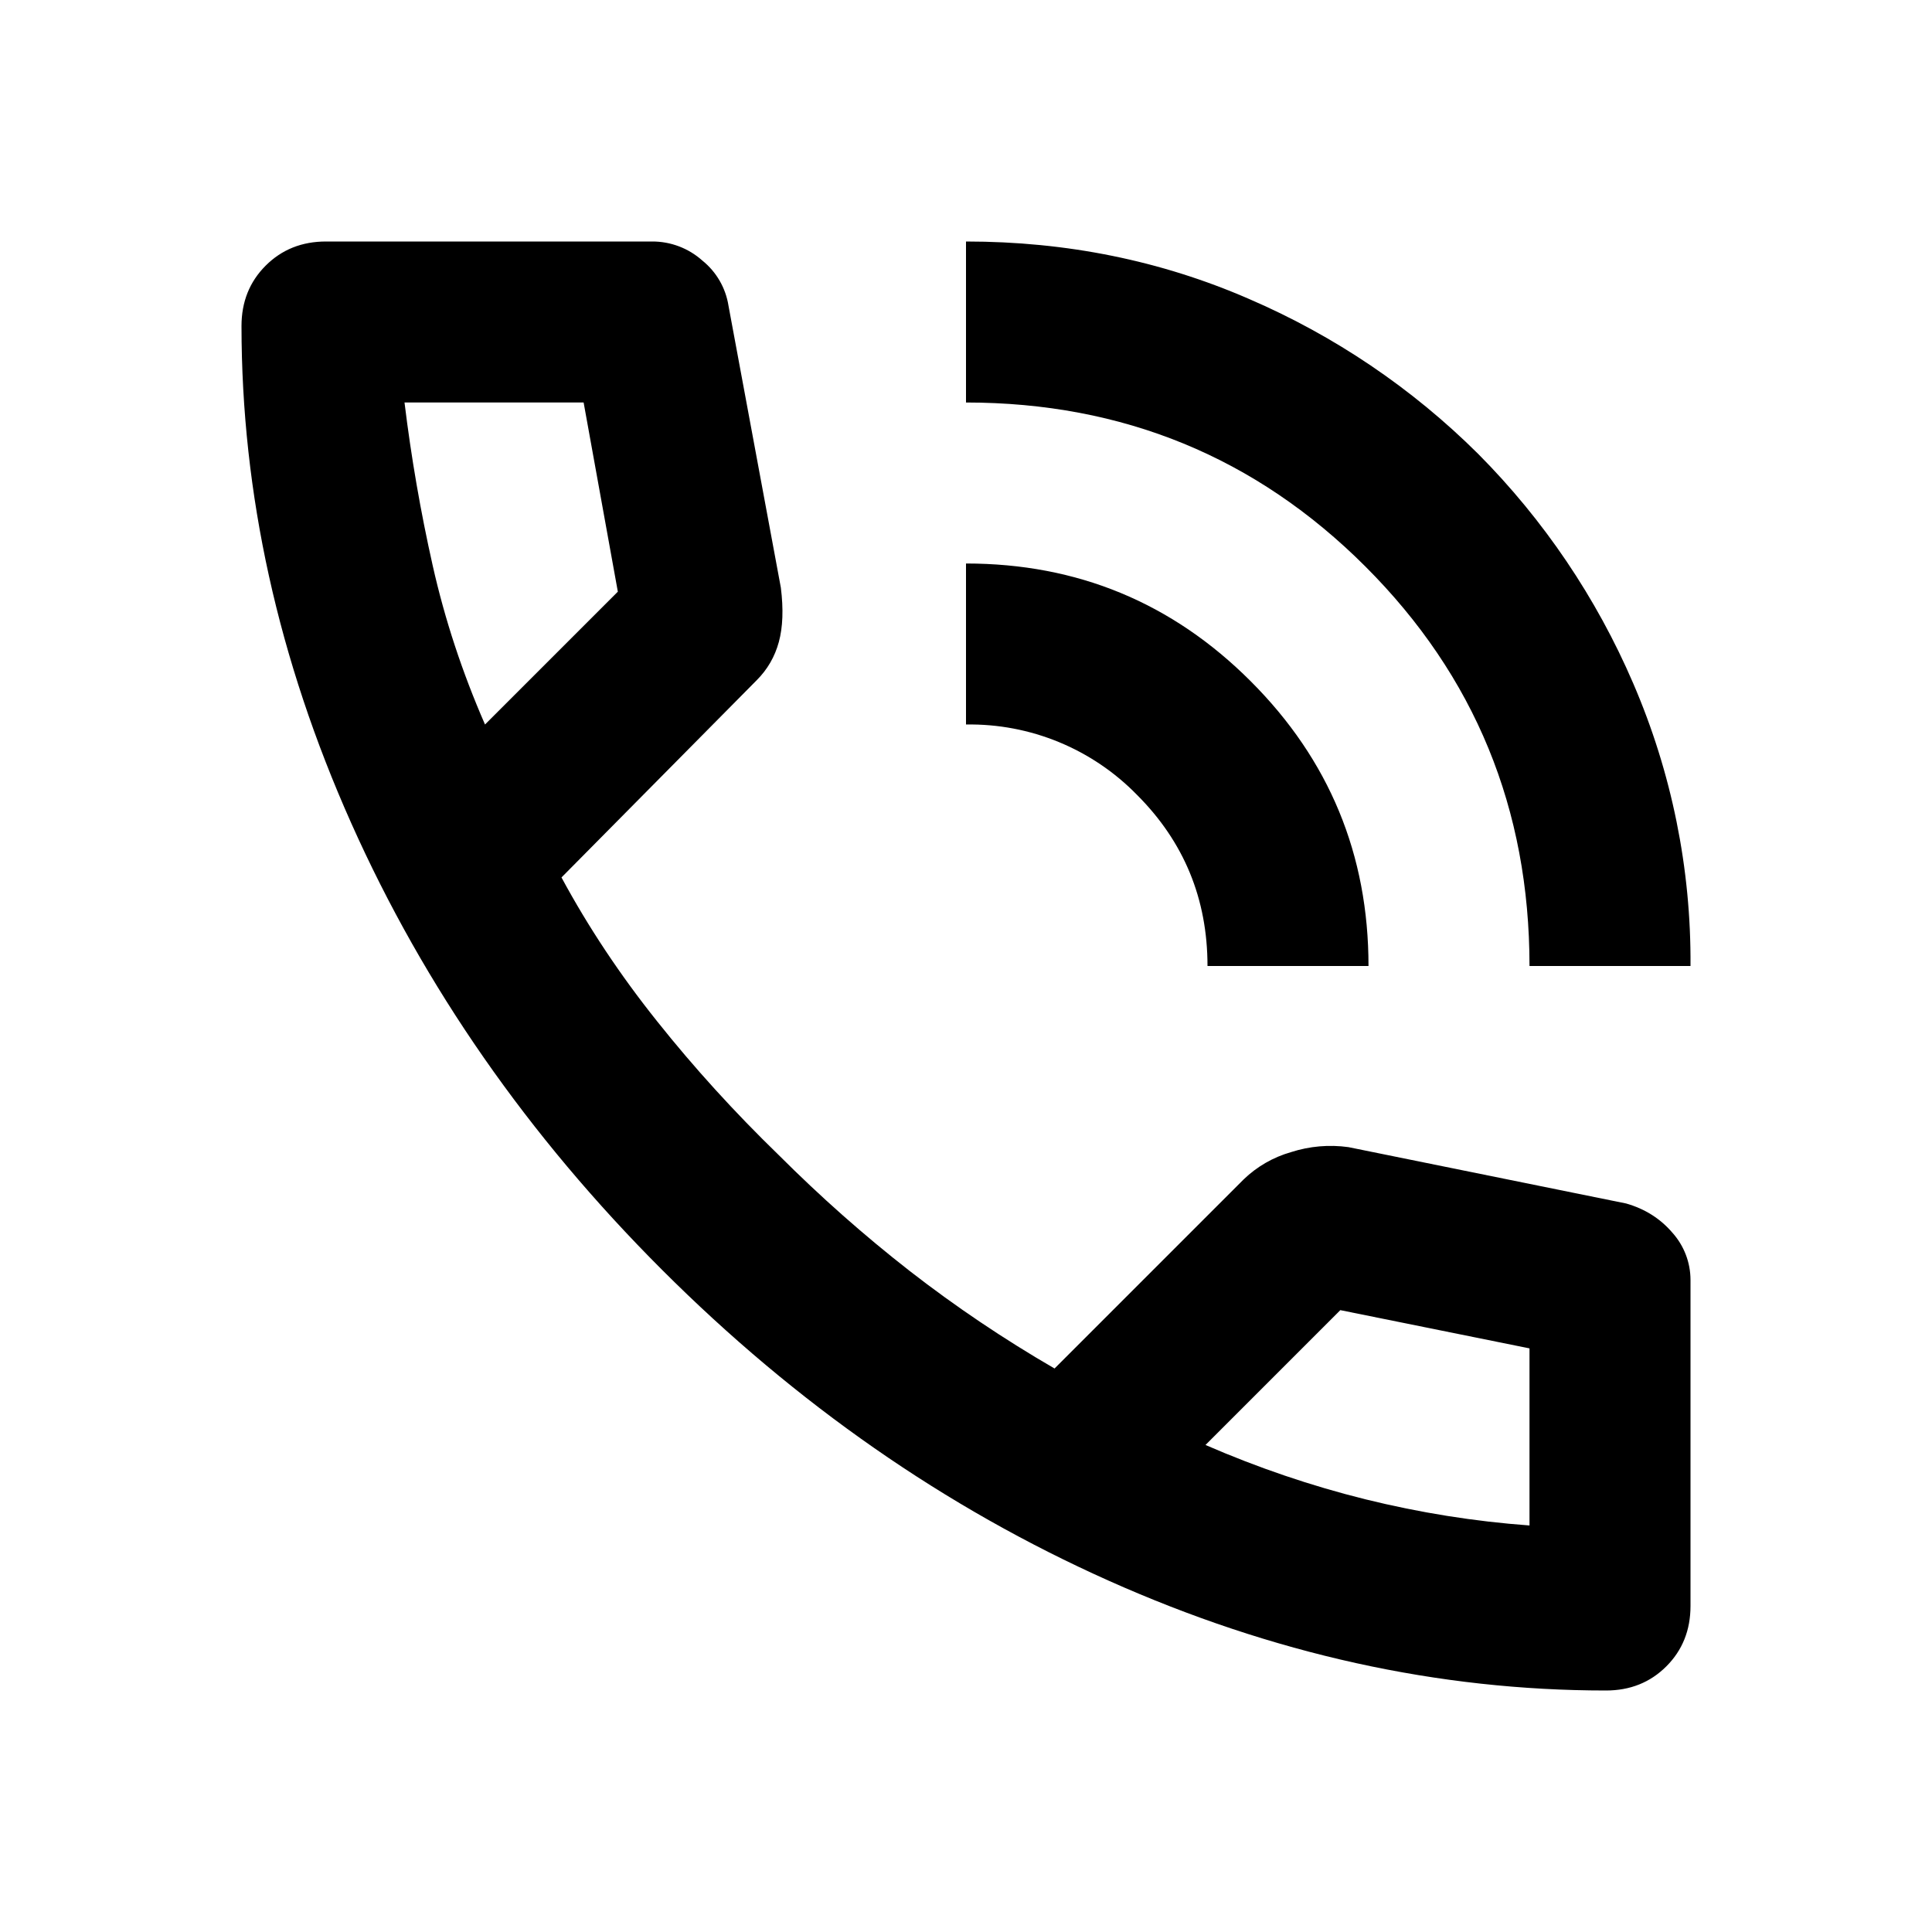
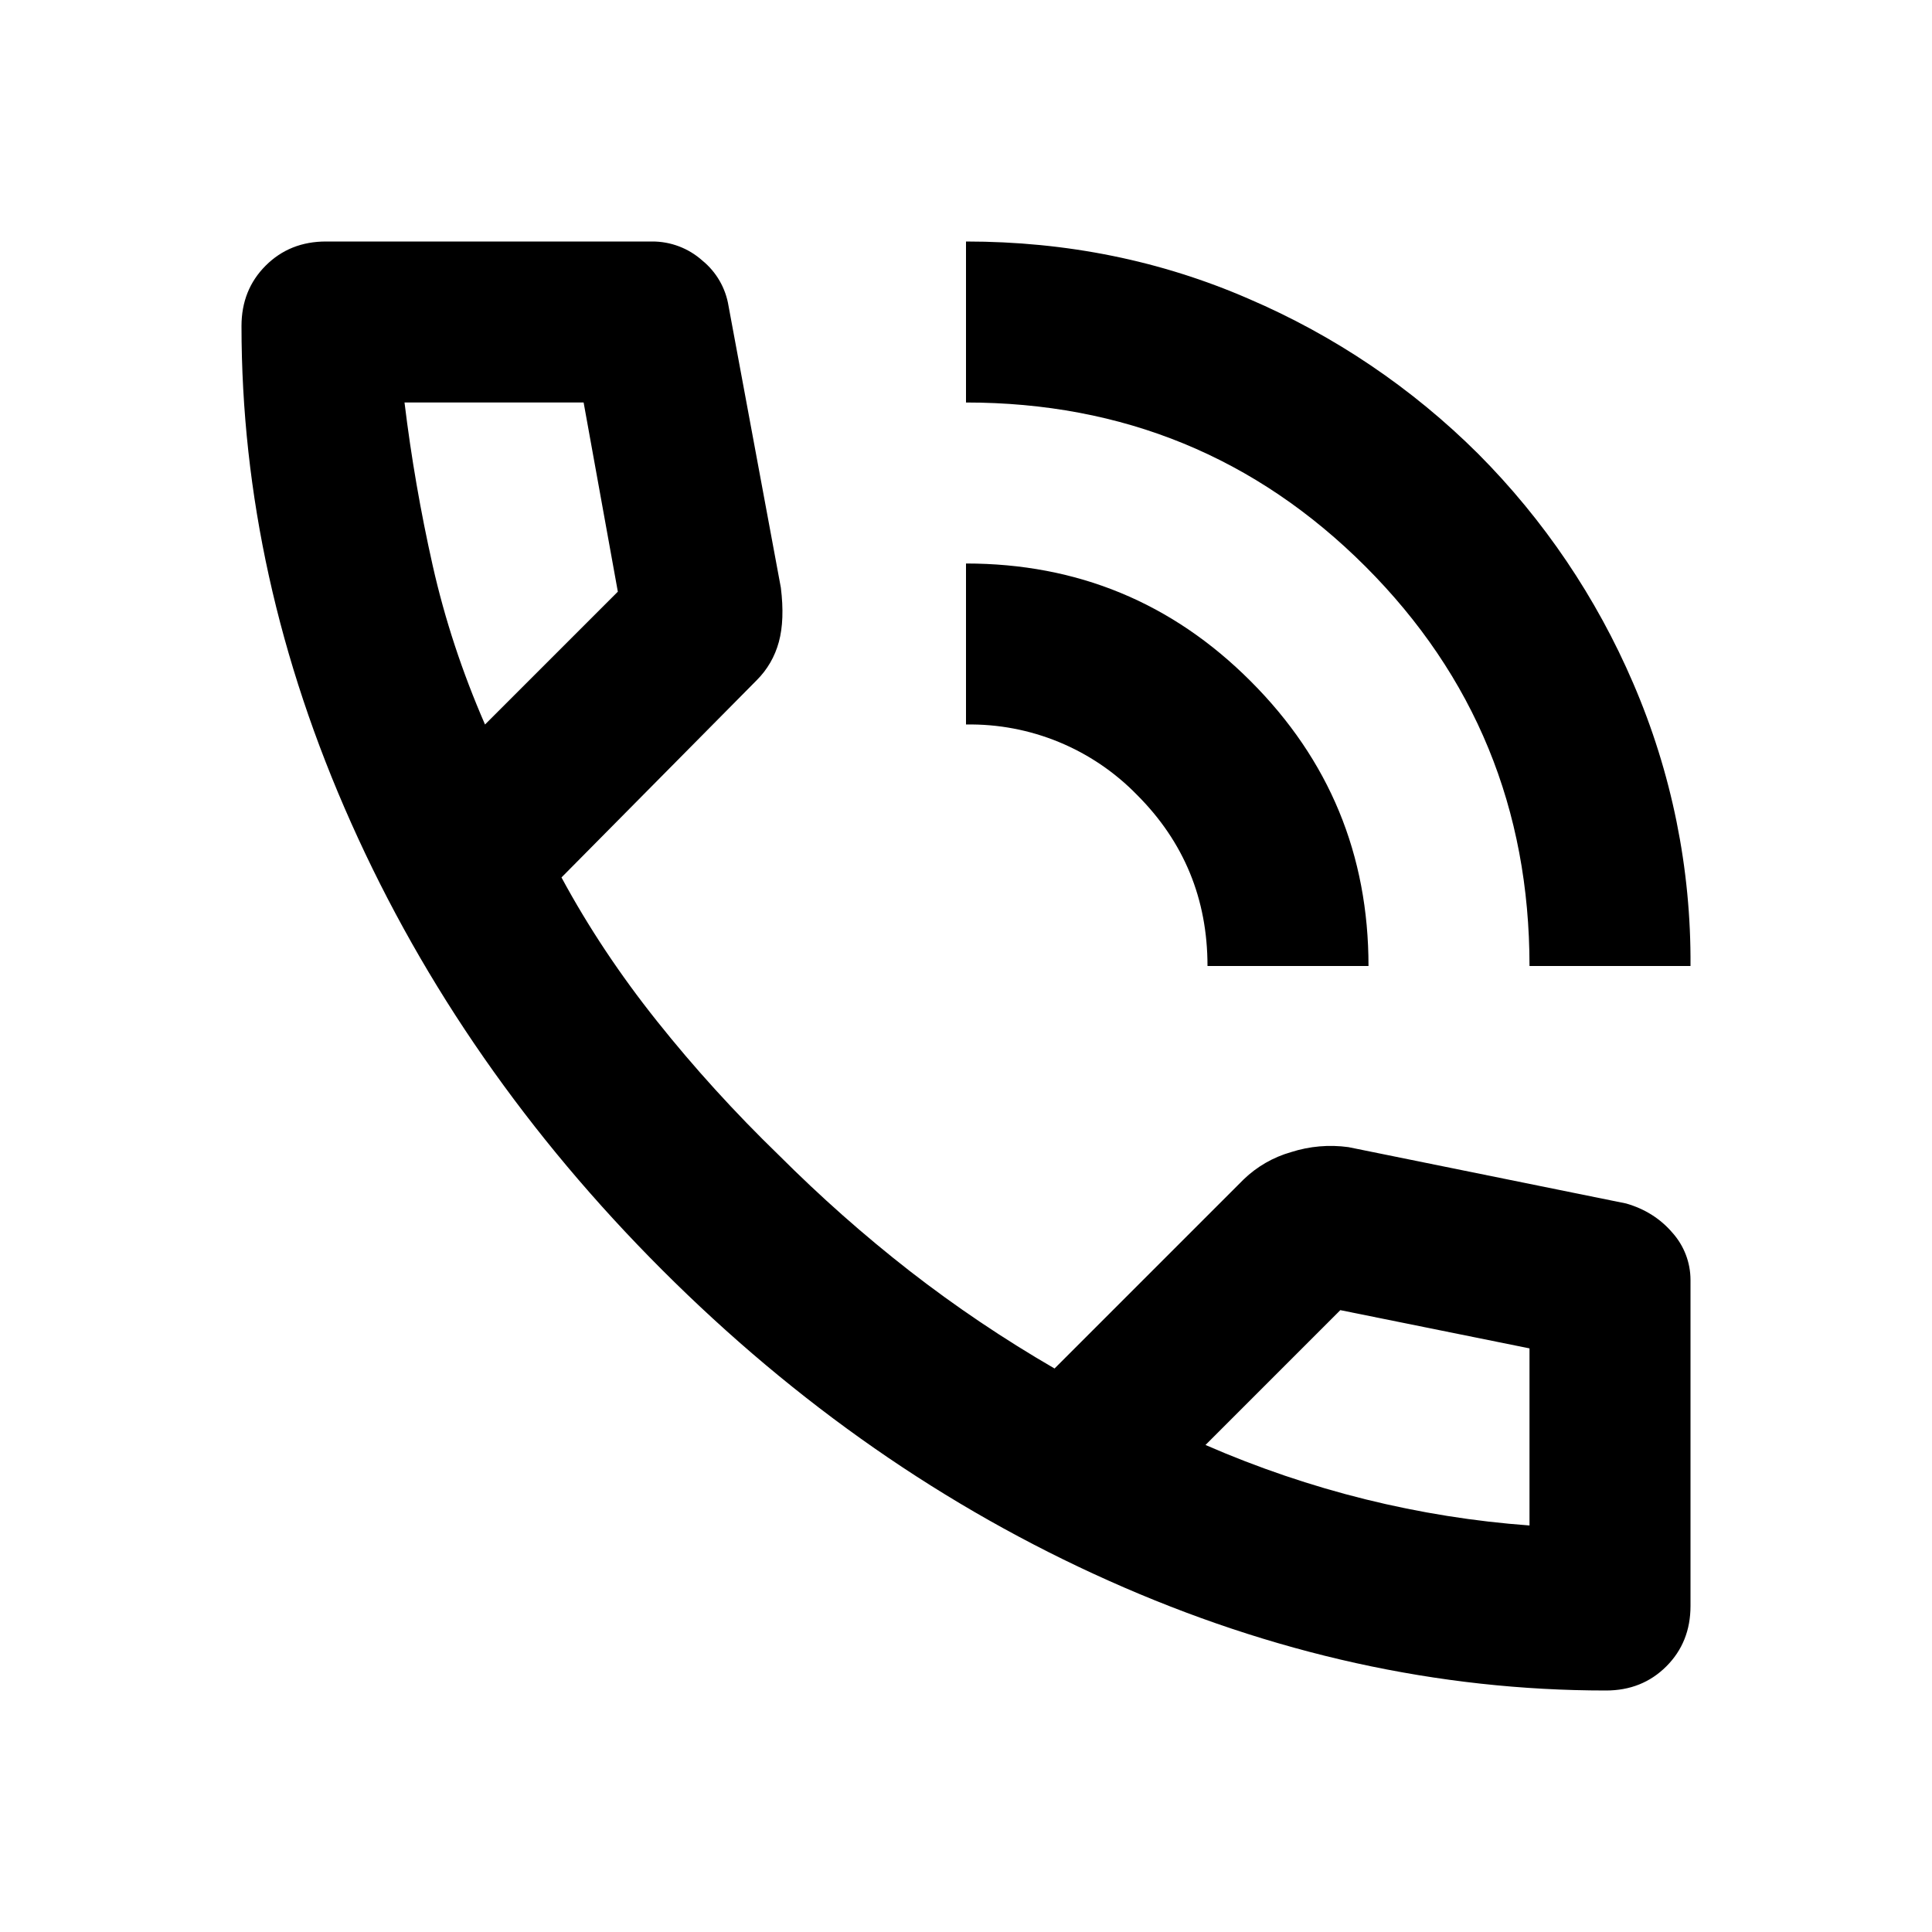
<svg xmlns="http://www.w3.org/2000/svg" fill="none" viewBox="0 0 24 24">
-   <path fill="currentColor" d="M19 12q0-2.925-2.038-4.962T12 5V3q1.874 0 3.512.712a9.2 9.2 0 0 1 2.85 1.926 9.2 9.2 0 0 1 1.926 2.85A8.7 8.7 0 0 1 21 12zm-4 0q0-1.25-.875-2.125A2.9 2.9 0 0 0 12 9V7q2.075 0 3.537 1.463Q17 9.926 17 12zm4.95 9q-3.125 0-6.175-1.363t-5.55-3.862-3.862-5.55T3 4.05q0-.45.3-.75t.75-.3H8.1a.93.93 0 0 1 .625.237.9.9 0 0 1 .325.563l.65 3.5q.05.4-.025.675T9.4 8.45L6.975 10.9q.5.926 1.188 1.787.687.863 1.512 1.663.775.775 1.625 1.438.85.661 1.8 1.212l2.35-2.35a1.4 1.4 0 0 1 .588-.338 1.6 1.6 0 0 1 .712-.062l3.45.7q.35.1.575.363A.88.88 0 0 1 21 15.9v4.05q0 .45-.3.75t-.75.3M6.025 9l1.65-1.65L7.25 5H5.025q.125 1.024.35 2.025T6.025 9m8.95 8.95q.976.424 1.987.675 1.013.25 2.038.325v-2.2l-2.35-.475z" />
+   <path fill="currentColor" d="M19 12c0-1.95-.68-3.604-2.038-4.963C15.604 5.68 13.95 5 12 5V3c1.25 0 2.42.237 3.512.712a9.147 9.147 0 0 1 2.85 1.925 9.149 9.149 0 0 1 1.926 2.85A8.707 8.707 0 0 1 21 12h-2Zm-4 0c0-.833-.292-1.542-.875-2.125A2.893 2.893 0 0 0 12 9V7c1.383 0 2.563.487 3.537 1.463C16.512 9.438 17 10.617 17 12h-2Zm4.95 9c-2.083 0-4.142-.454-6.175-1.363-2.033-.908-3.883-2.195-5.55-3.862-1.667-1.667-2.954-3.517-3.862-5.55C3.454 8.192 3 6.133 3 4.05c0-.3.1-.55.3-.75.2-.2.45-.3.75-.3H8.1a.93.93 0 0 1 .625.237.914.914 0 0 1 .325.563l.65 3.5c.033.267.025.492-.025.675-.05.183-.142.342-.275.475L6.975 10.9c.333.617.73 1.213 1.188 1.787.458.575.962 1.13 1.512 1.663.517.517 1.058.996 1.625 1.438.567.441 1.167.845 1.8 1.212l2.35-2.35a1.4 1.4 0 0 1 .588-.338 1.61 1.61 0 0 1 .712-.062l3.45.7c.233.067.425.188.575.363A.88.88 0 0 1 21 15.9v4.05c0 .3-.1.55-.3.75-.2.2-.45.3-.75.3ZM6.025 9l1.65-1.65L7.25 5H5.025c.083.683.2 1.358.35 2.025.15.667.367 1.325.65 1.975Zm8.95 8.95c.65.283 1.313.508 1.987.675.675.167 1.355.275 2.038.325v-2.2l-2.35-.475-1.675 1.675Z" />
</svg>
